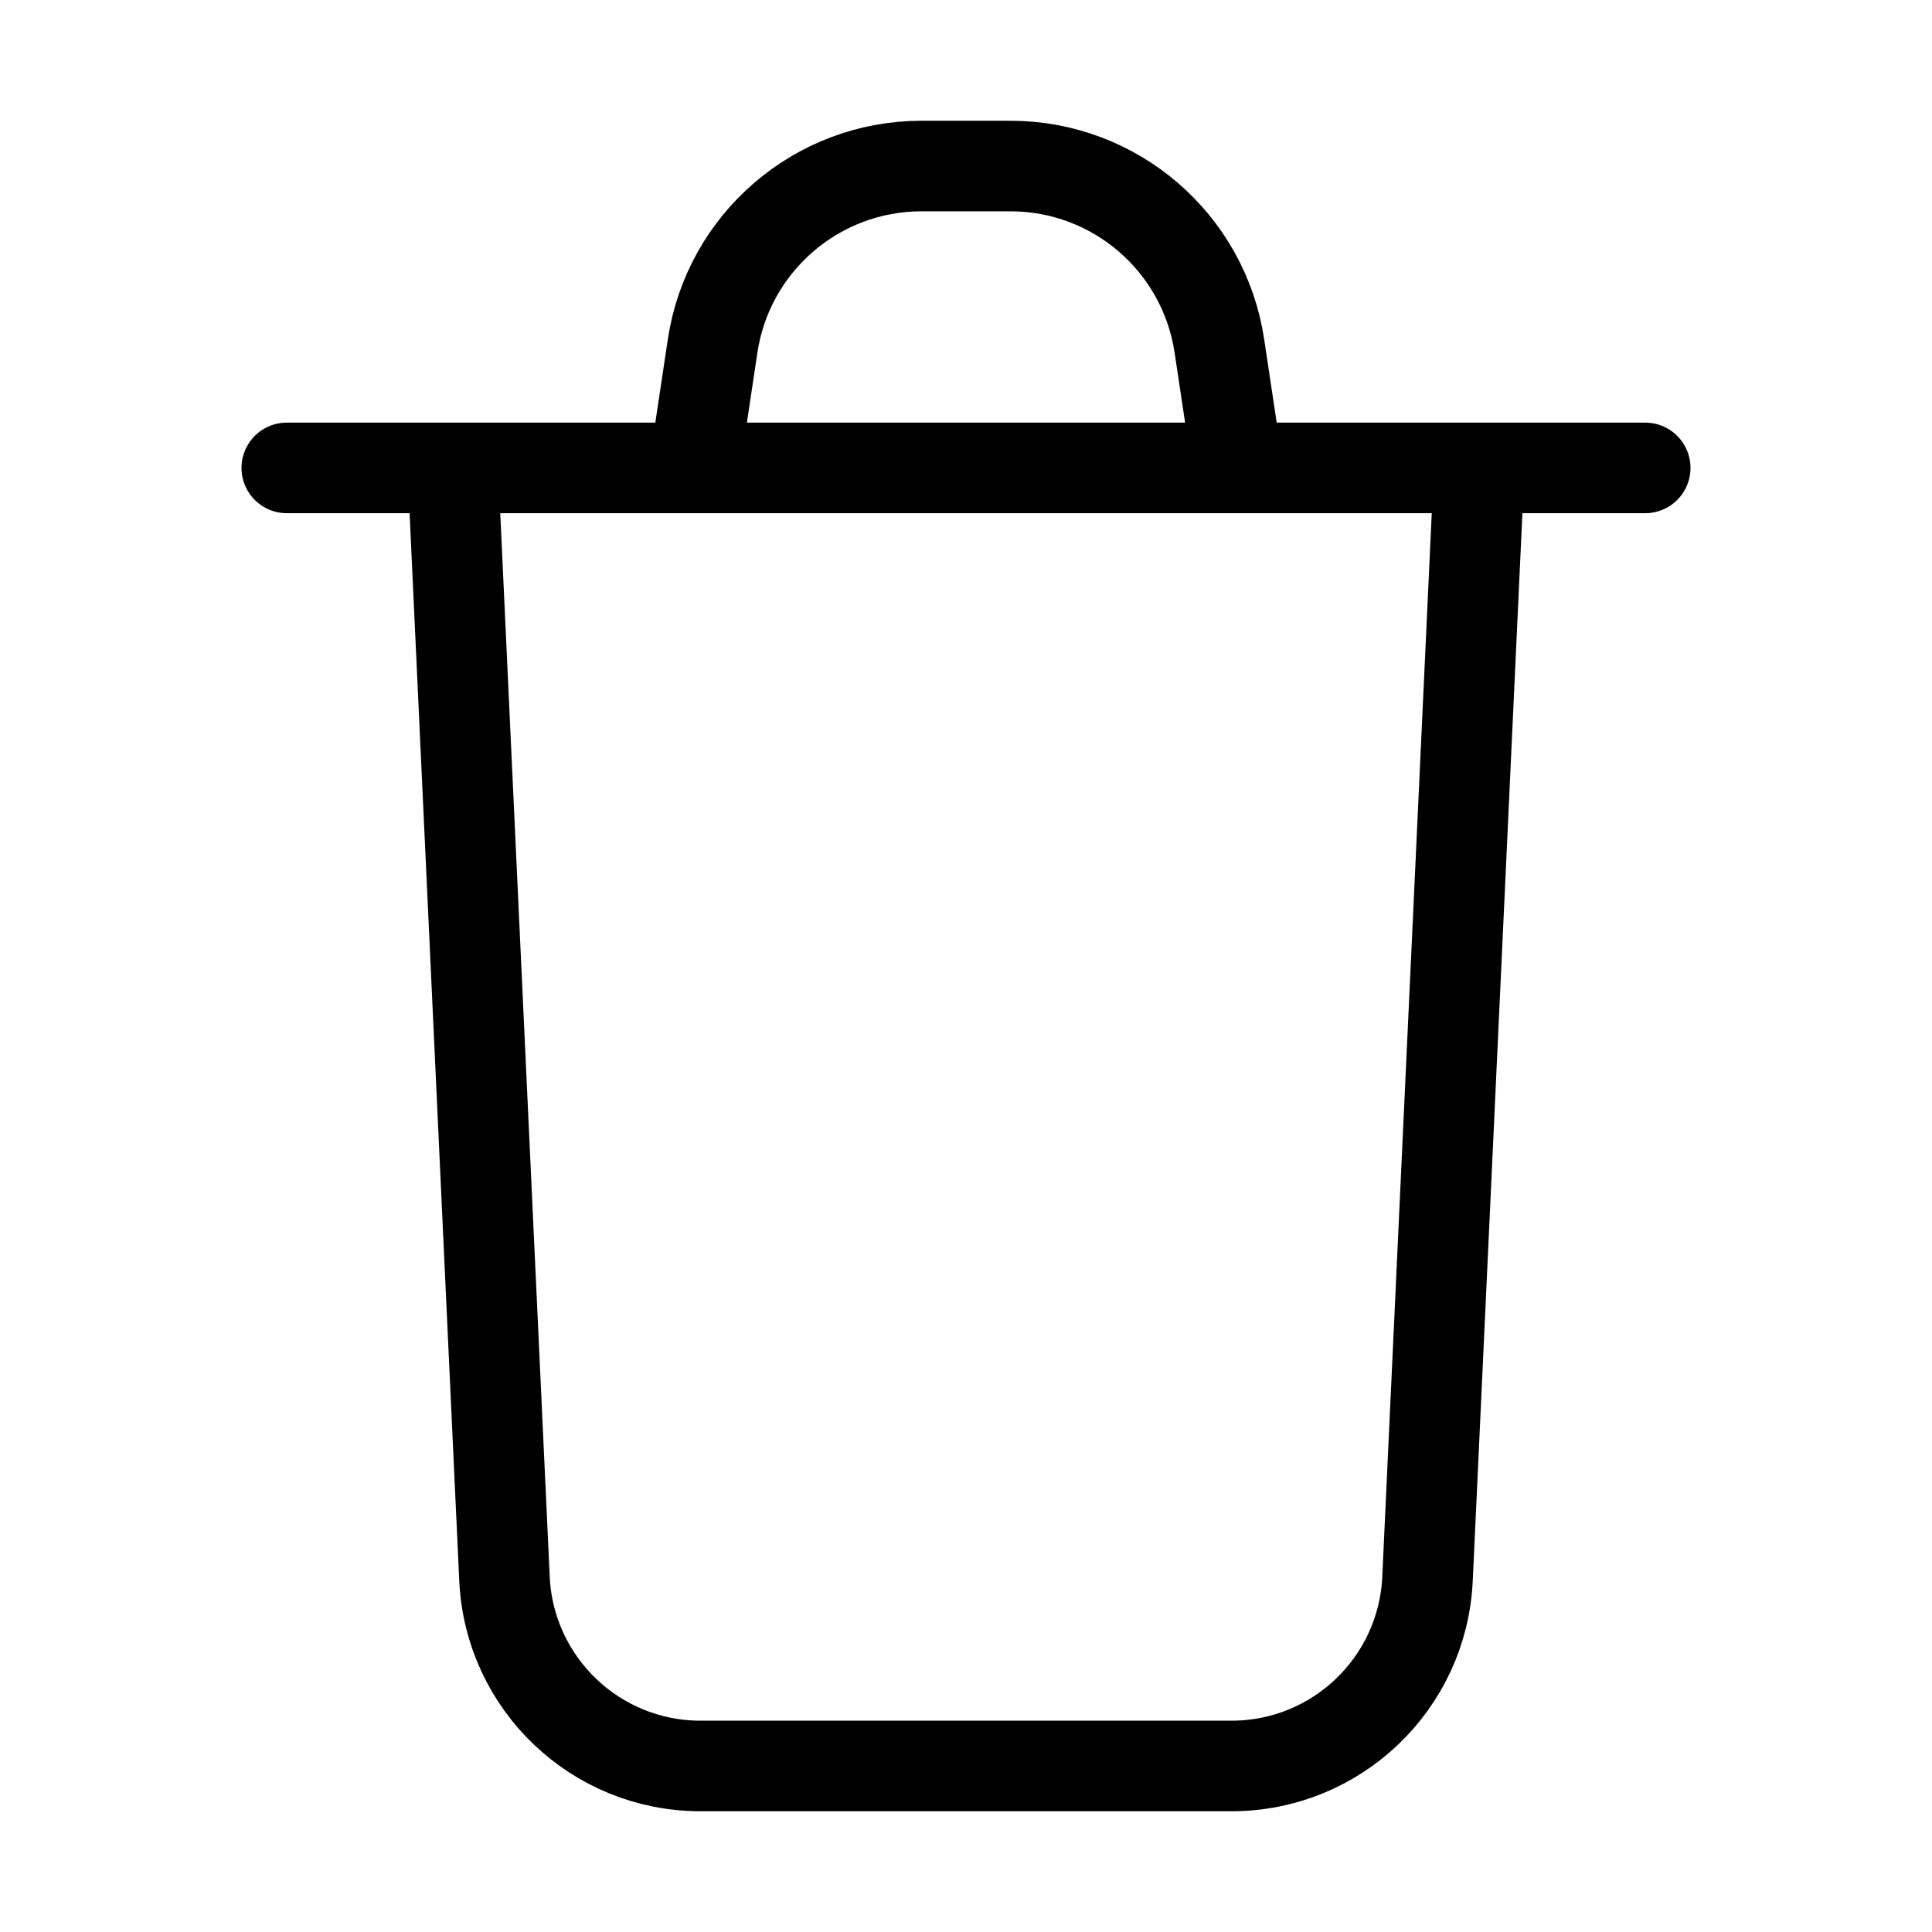
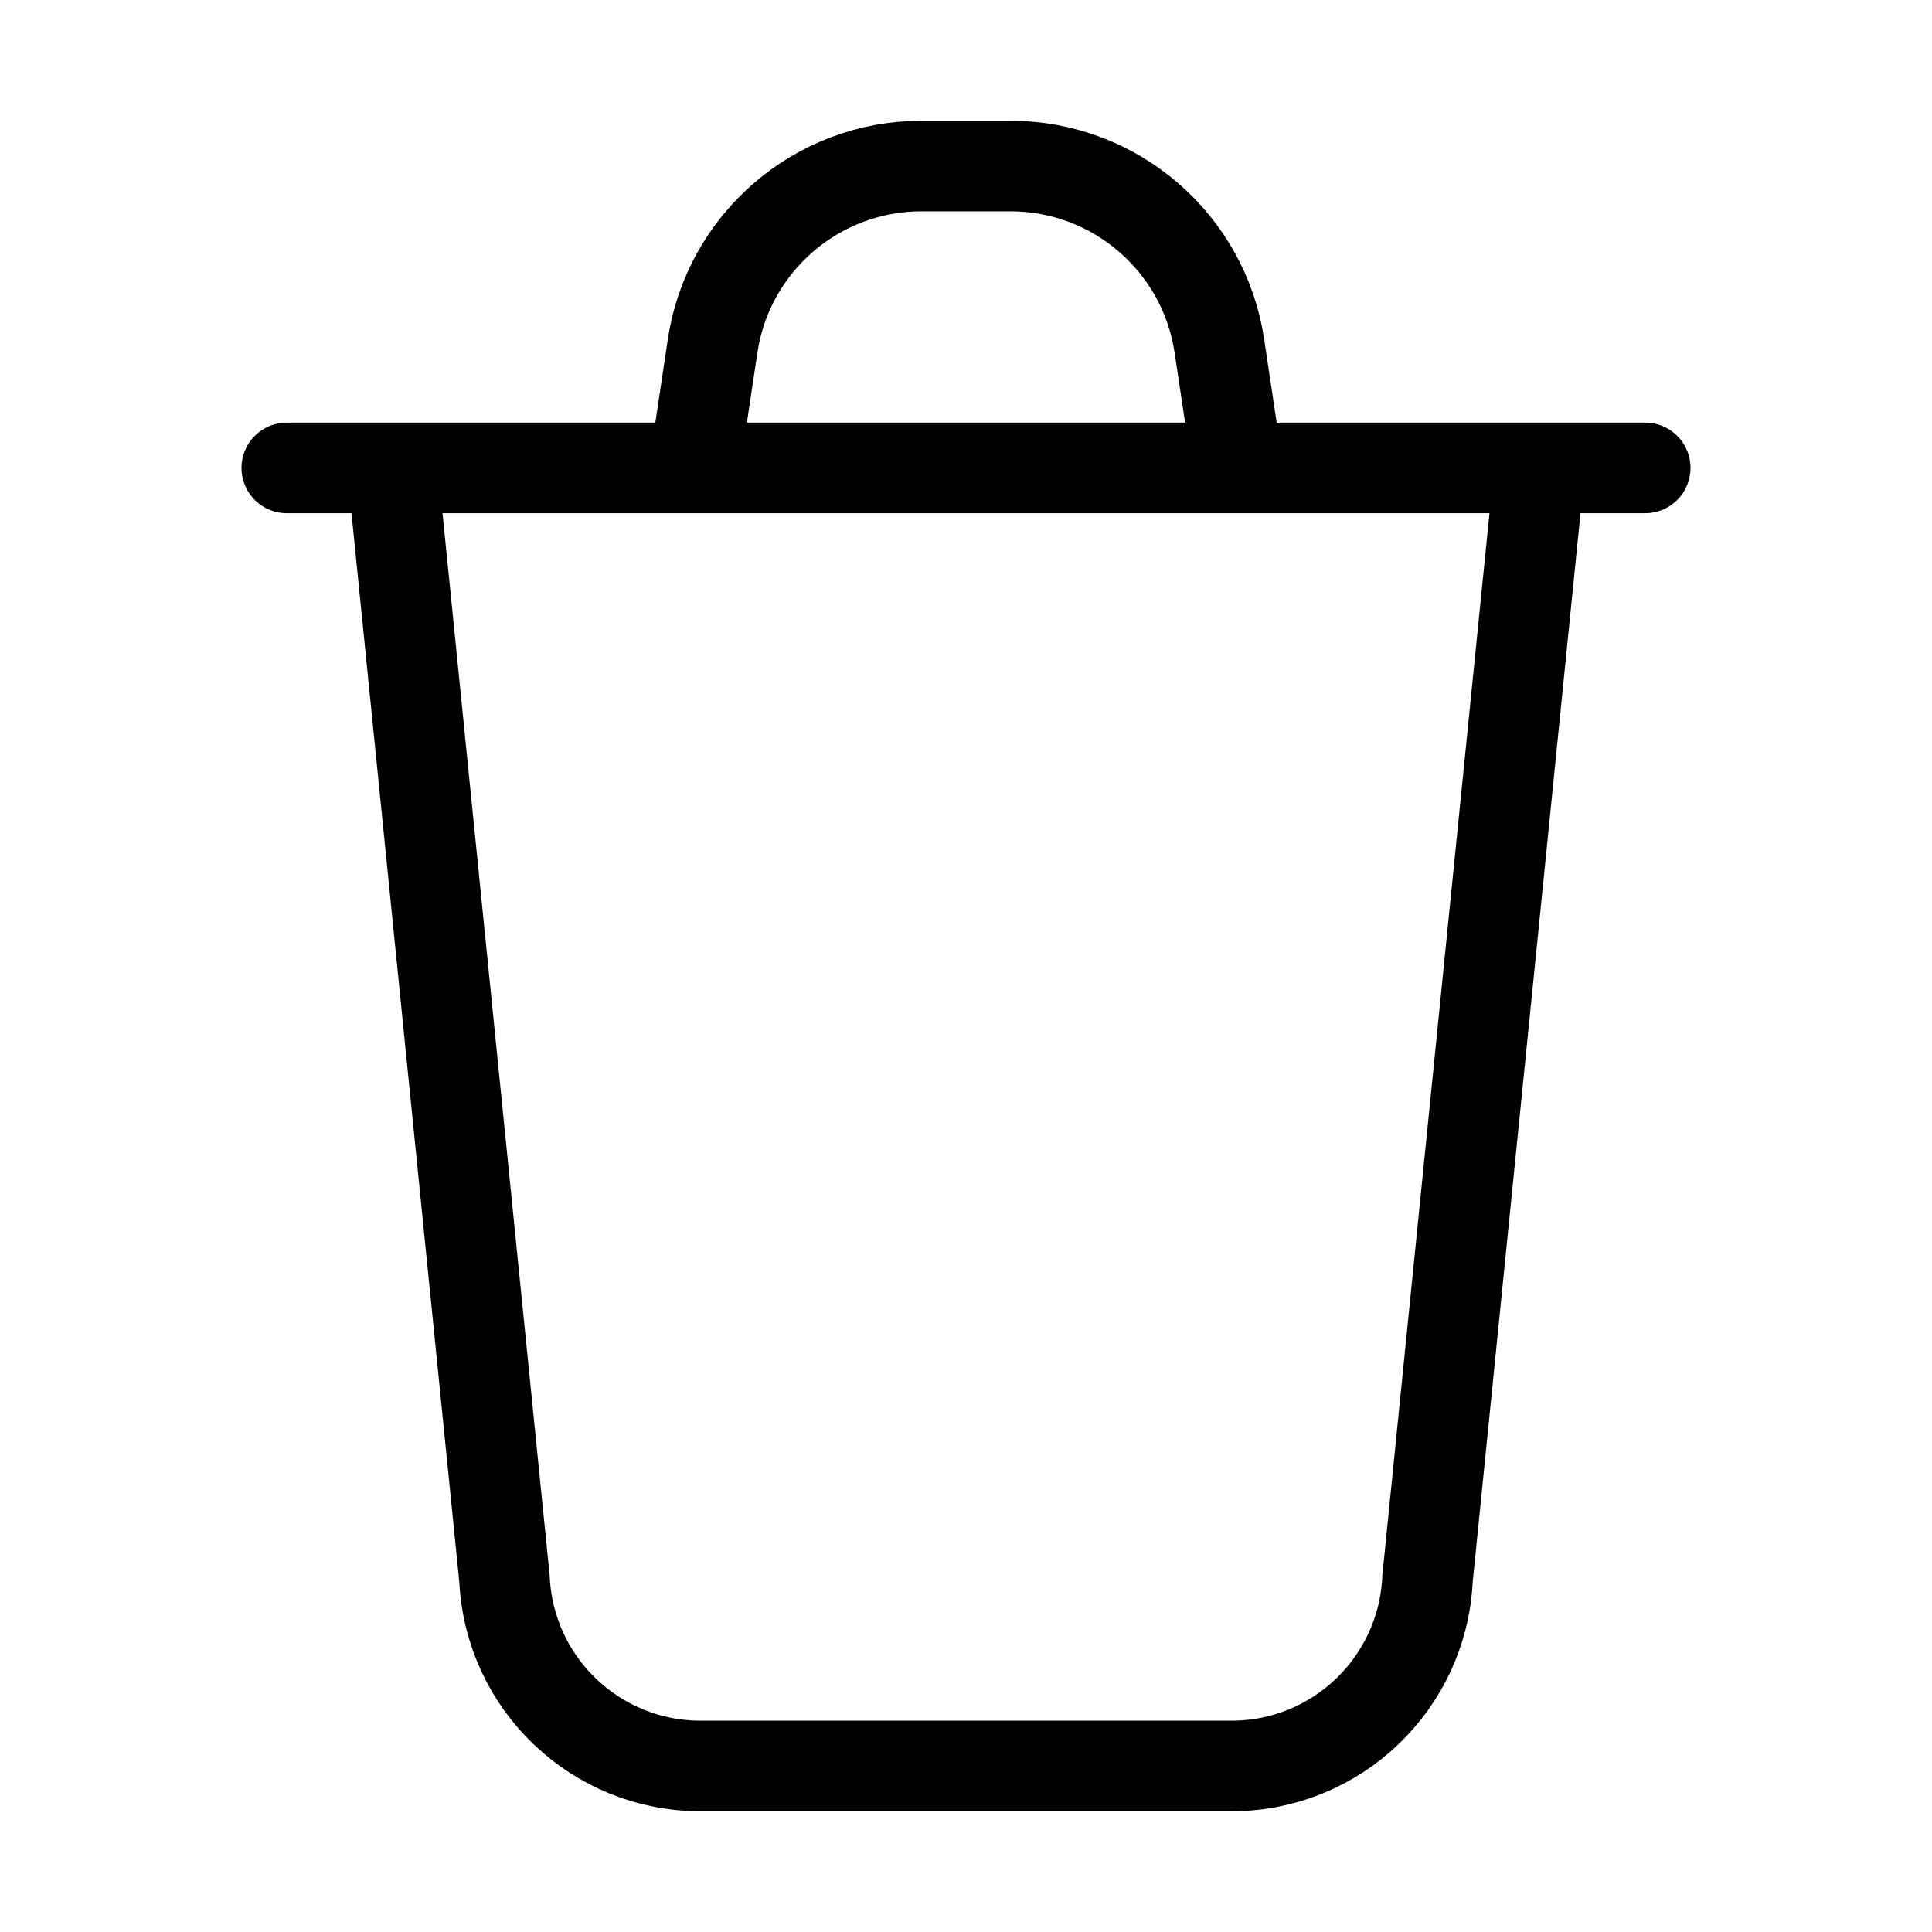
<svg xmlns="http://www.w3.org/2000/svg" width="32" height="32" viewBox="0 0 32 32" fill="none" data-fui-icon="true">
-   <path d="M24.5 7.75L23.644 26.151C23.564 27.885 22.134 29.25 20.398 29.25H11.602C9.866 29.25 8.437 27.885 8.356 26.151L7.5 7.75M20.5 7.75L20.197 5.731C19.94 4.017 18.468 2.75 16.736 2.75H15.264C13.532 2.75 12.06 4.017 11.803 5.731L11.5 7.75M4.75 7.75H27.25" stroke="currentColor" stroke-width="1.5" stroke-linecap="round" stroke-linejoin="round" />
+   <path d="M25.5 7.75L23.644 26.151C23.564 27.885 22.134 29.25 20.398 29.25H11.602C9.866 29.25 8.437 27.885 8.356 26.151L6.5 7.75M20.5 7.75L20.197 5.731C19.94 4.017 18.468 2.75 16.736 2.75H15.264C13.532 2.75 12.06 4.017 11.803 5.731L11.5 7.75M4.75 7.75H27.25" stroke="currentColor" stroke-width="1.5" stroke-linecap="round" stroke-linejoin="round" />
</svg>
